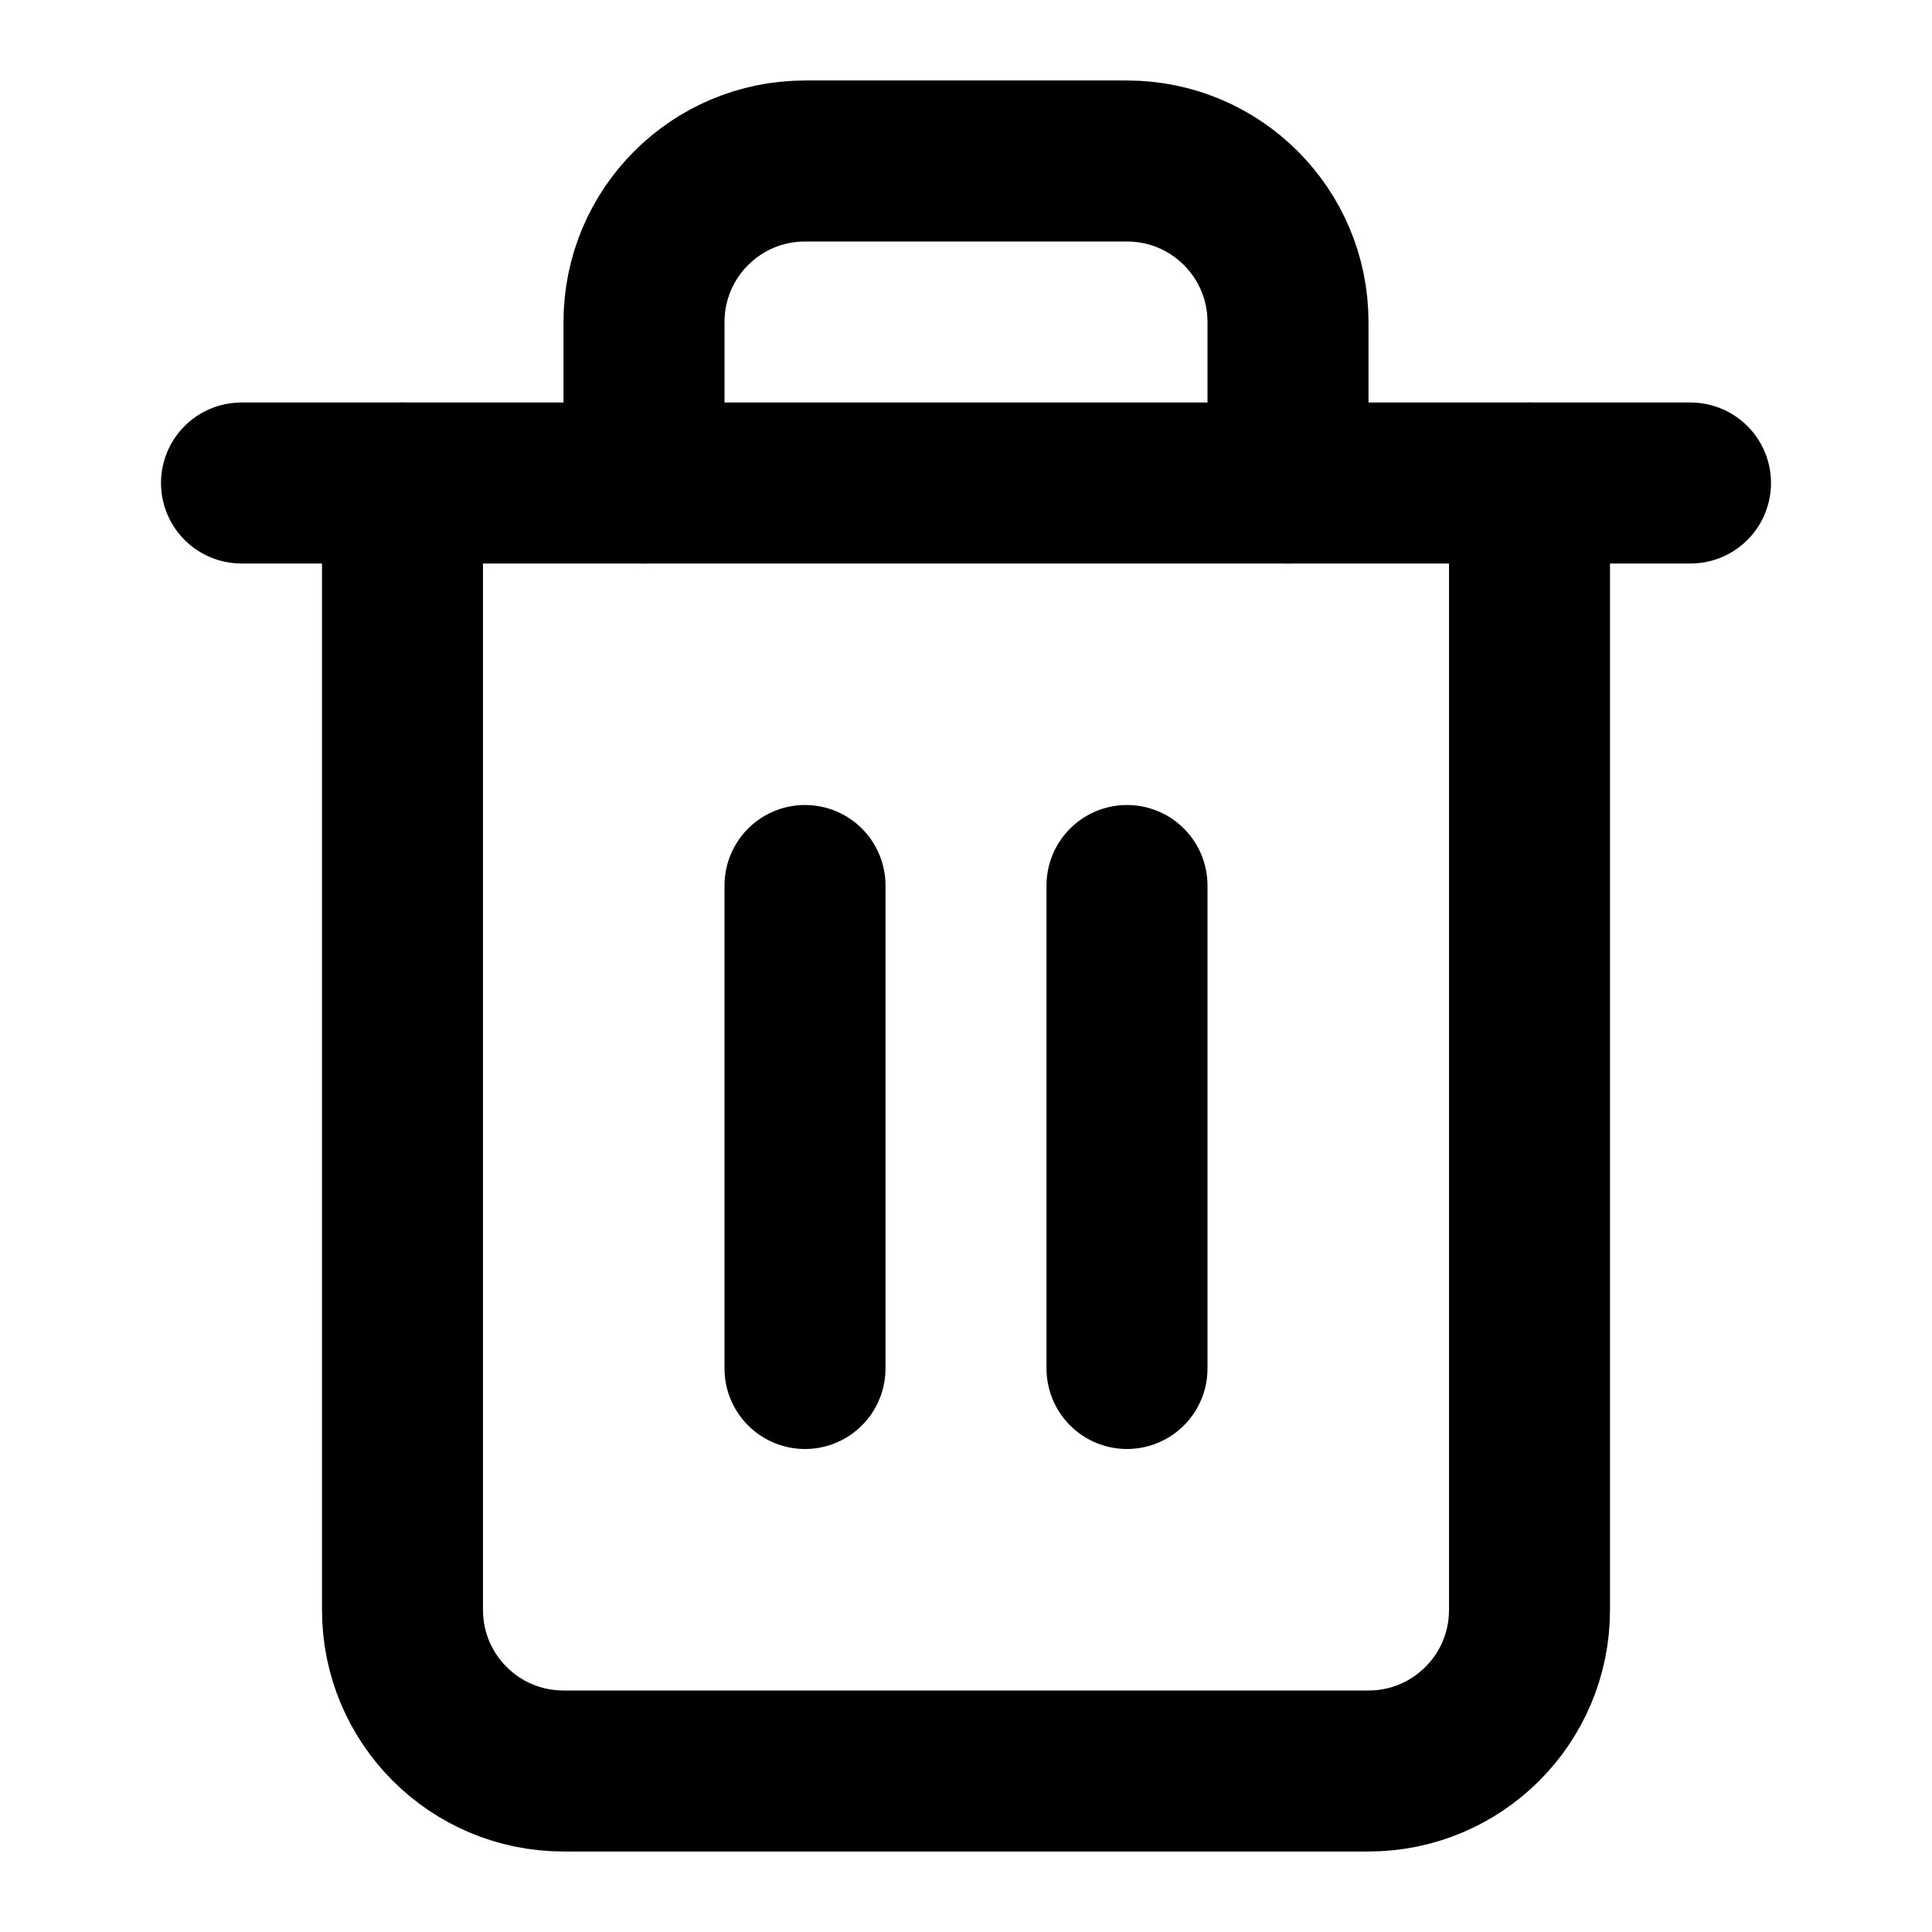
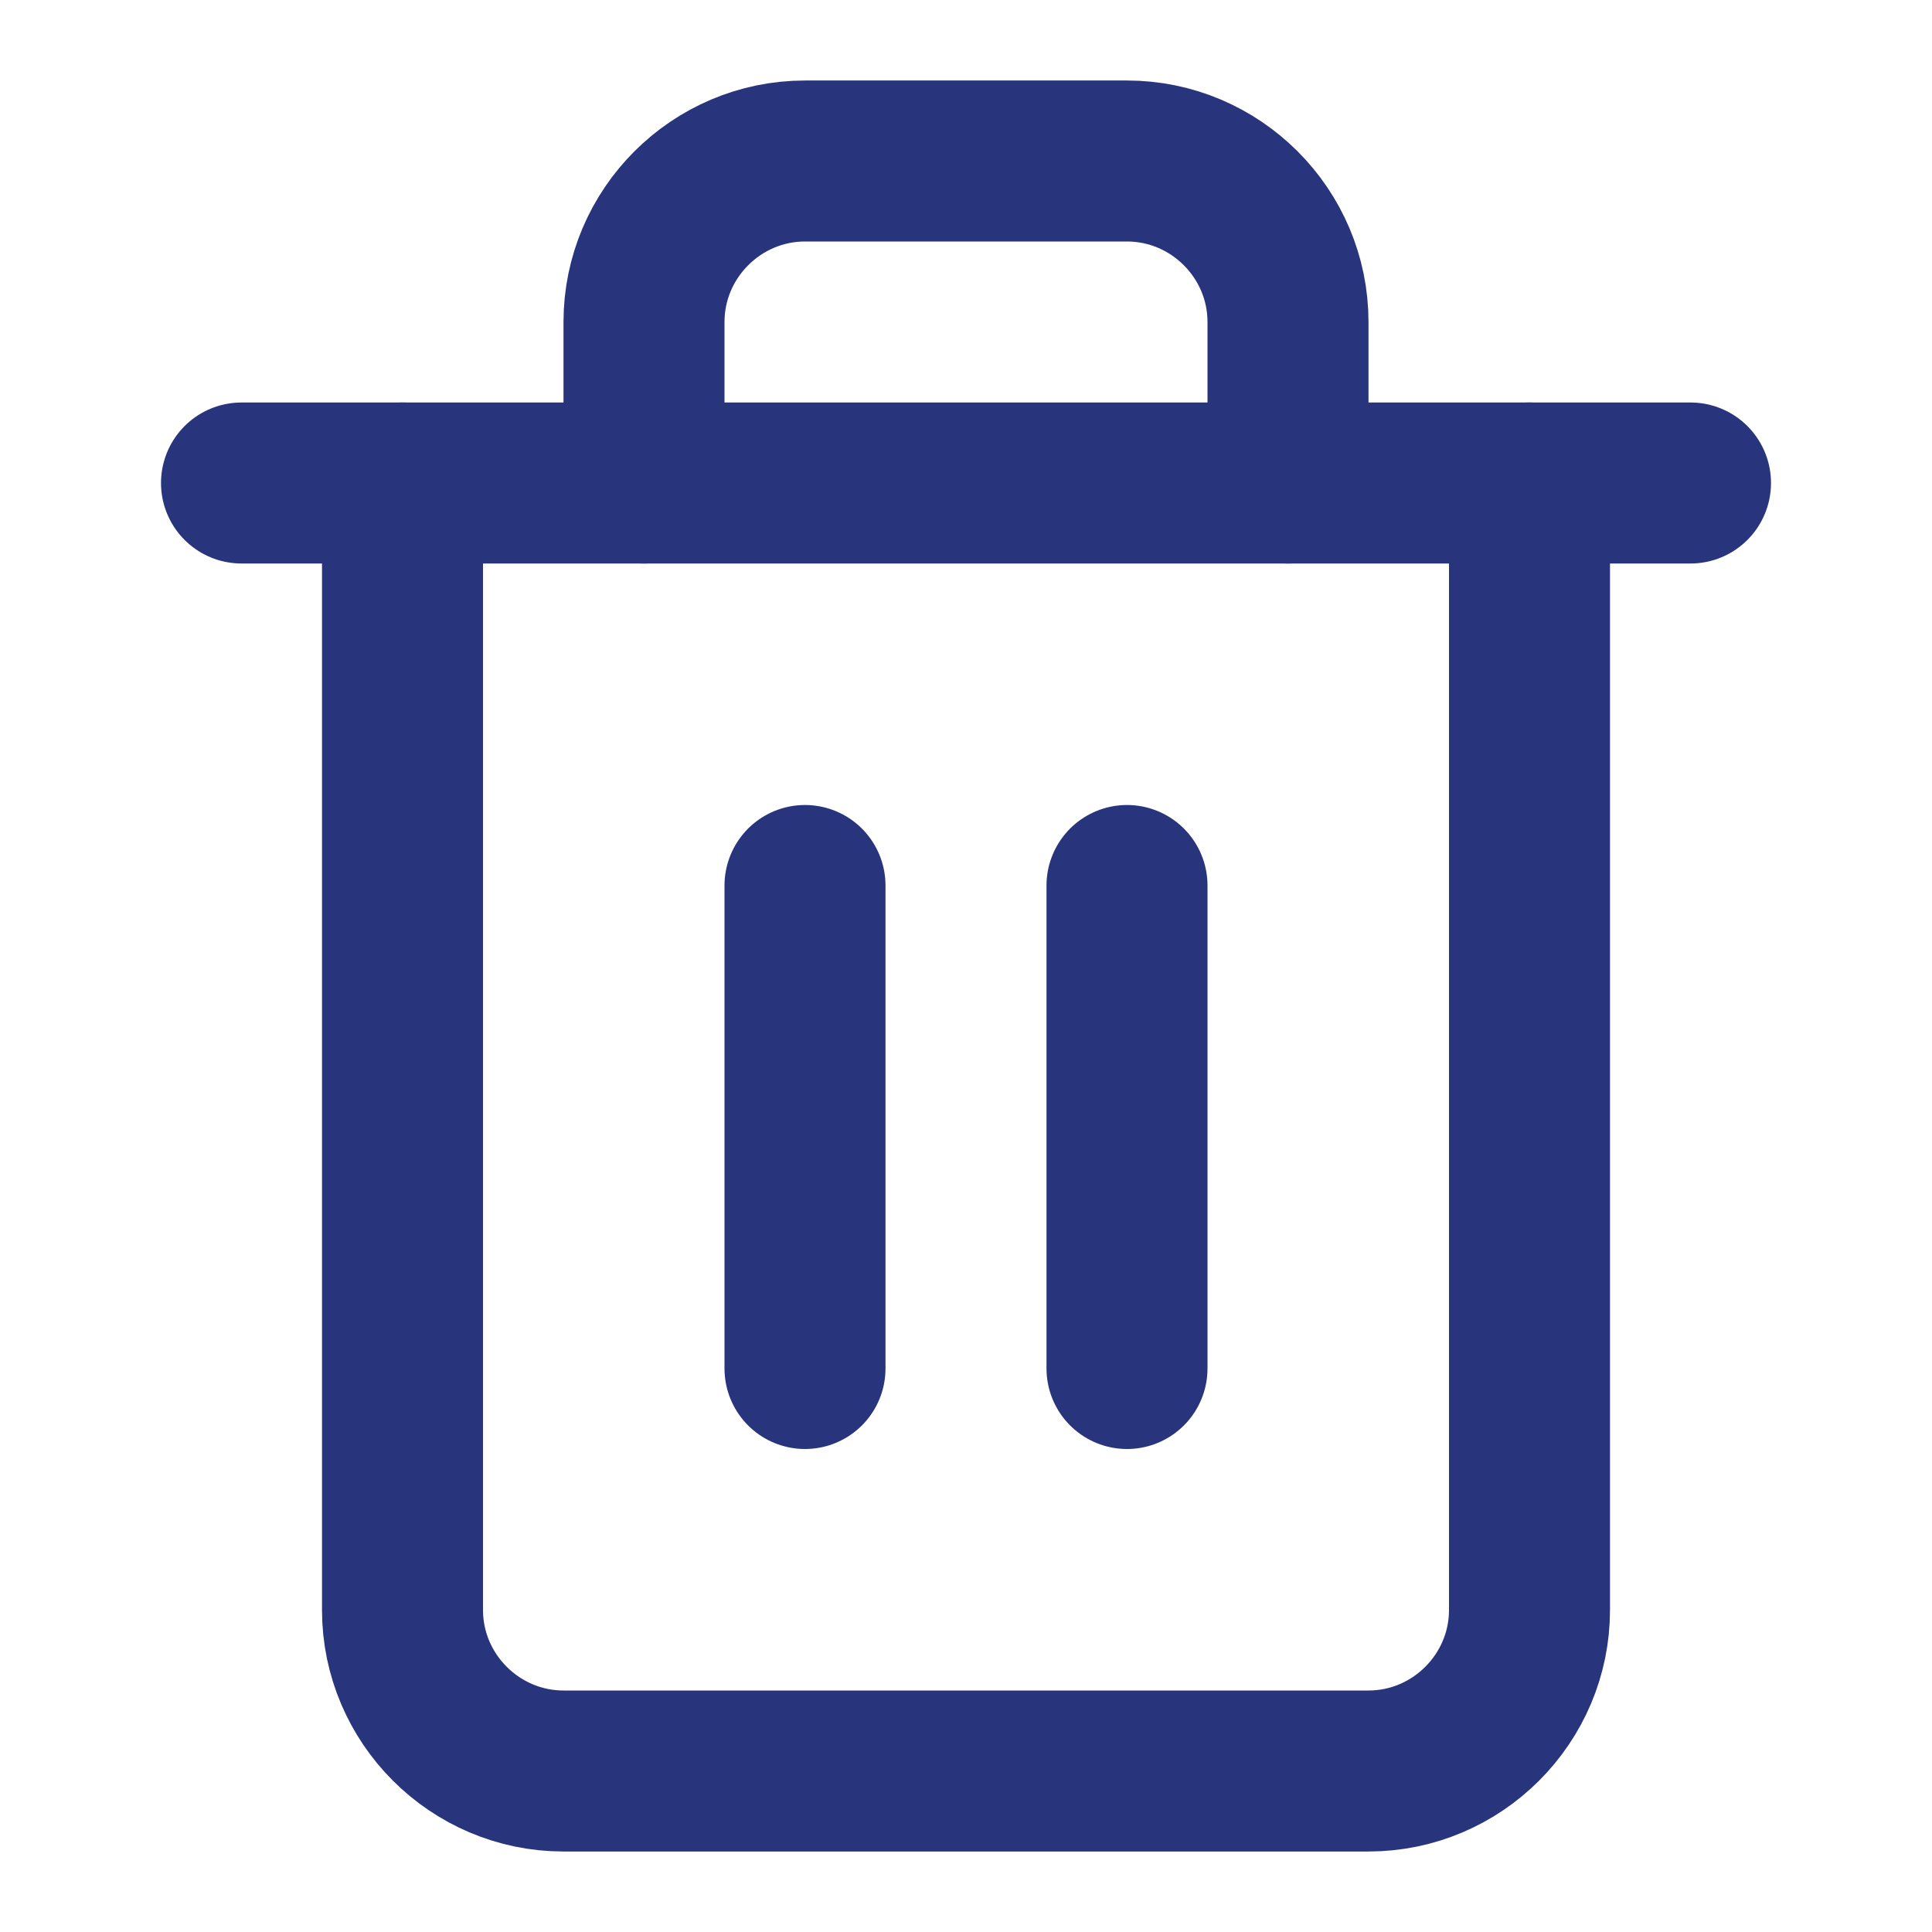
- <svg xmlns="http://www.w3.org/2000/svg" width="24" height="24" viewBox="0 0 24 24" fill="none" stroke="currentColor" stroke-width="2" stroke-linecap="round" stroke-linejoin="round" class="feather feather-trash-2">
-   <polyline points="3 6 5 6 21 6" />
-   <path d="M19 6v14a2 2 0 0 1-2 2H7a2 2 0 0 1-2-2V6m3 0V4a2 2 0 0 1 2-2h4a2 2 0 0 1 2 2v2" />
-   <line x1="10" y1="11" x2="10" y2="17" />
-   <line x1="14" y1="11" x2="14" y2="17" />
+ <svg xmlns="http://www.w3.org/2000/svg" version="1.1" id="Layer_1" x="0px" y="0px" viewBox="0 0 24 24" style="enable-background:new 0 0 24 24;" xml:space="preserve">
+   <style type="text/css">
+ 	.st0{fill:none;stroke:#28357D;stroke-width:2;stroke-linecap:round;stroke-linejoin:round;}
+ </style>
+   <polyline class="st0" points="3,6 5,6 21,6 " />
+   <path class="st0" d="M19,6v14c0,1.1-0.9,2-2,2H7c-1.1,0-2-0.9-2-2V6 M8,6V4c0-1.1,0.9-2,2-2h4c1.1,0,2,0.9,2,2v2" />
+   <line class="st0" x1="10" y1="11" x2="10" y2="17" />
+   <line class="st0" x1="14" y1="11" x2="14" y2="17" />
</svg>
